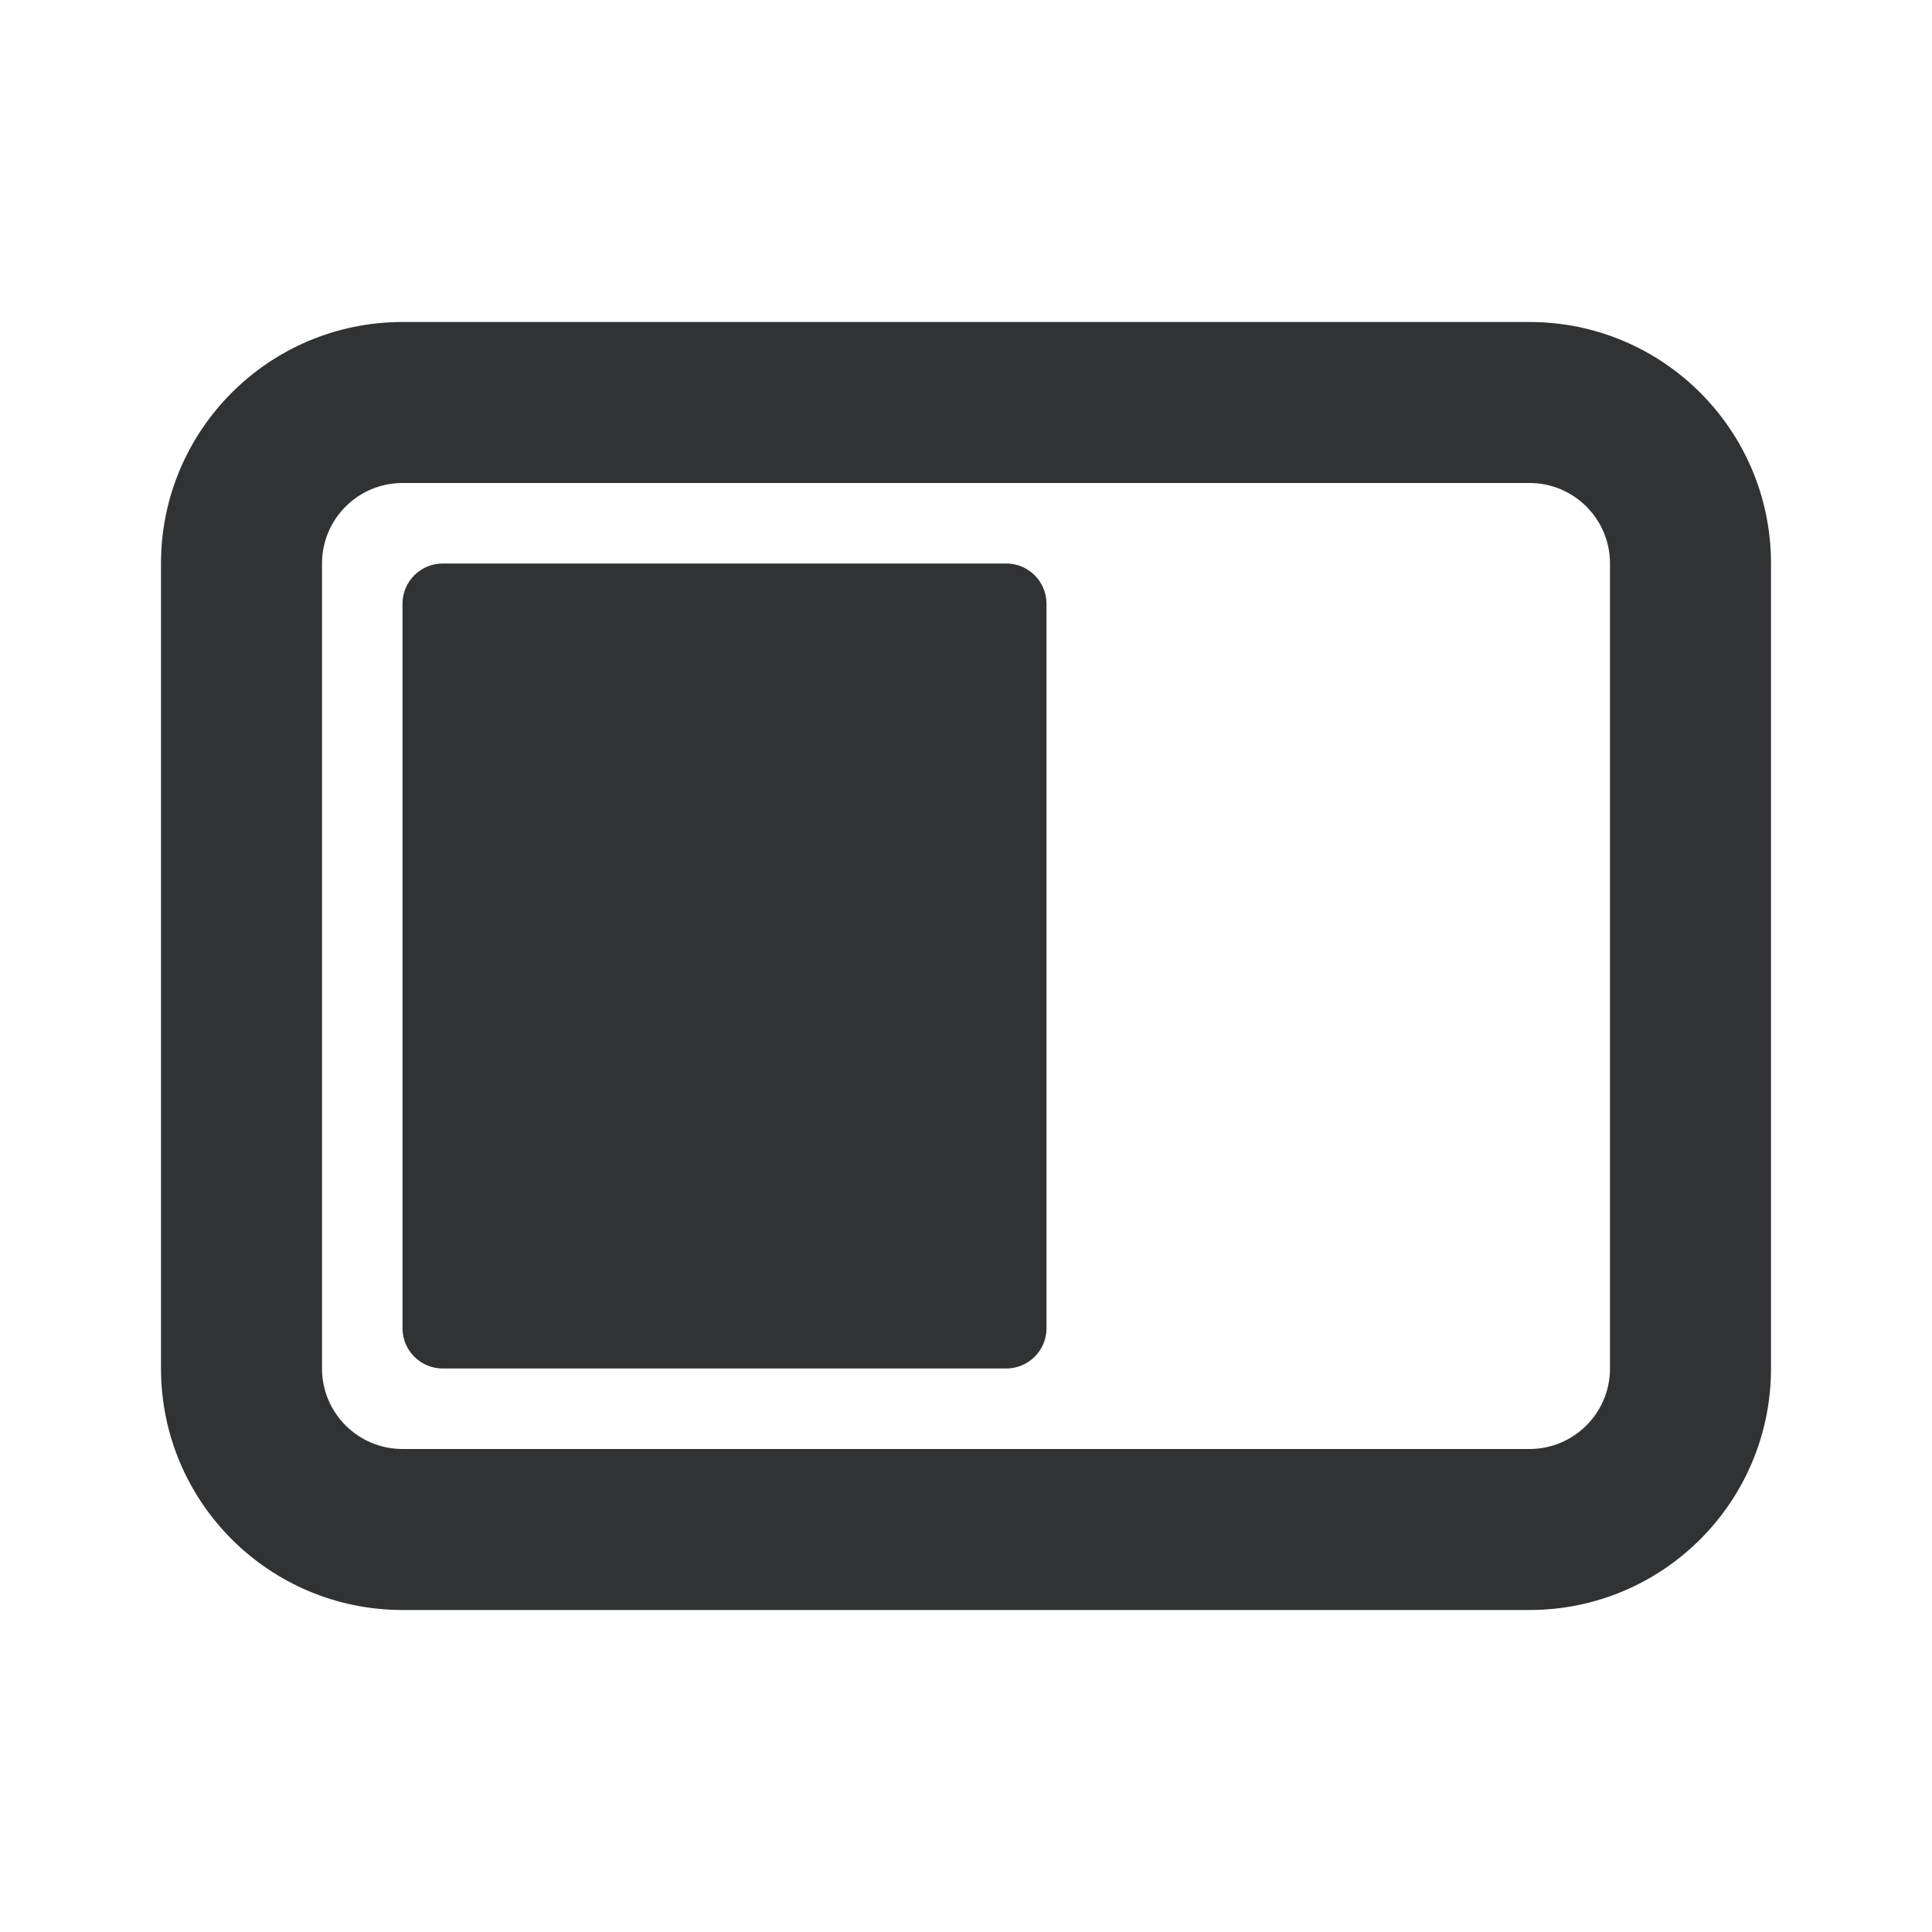
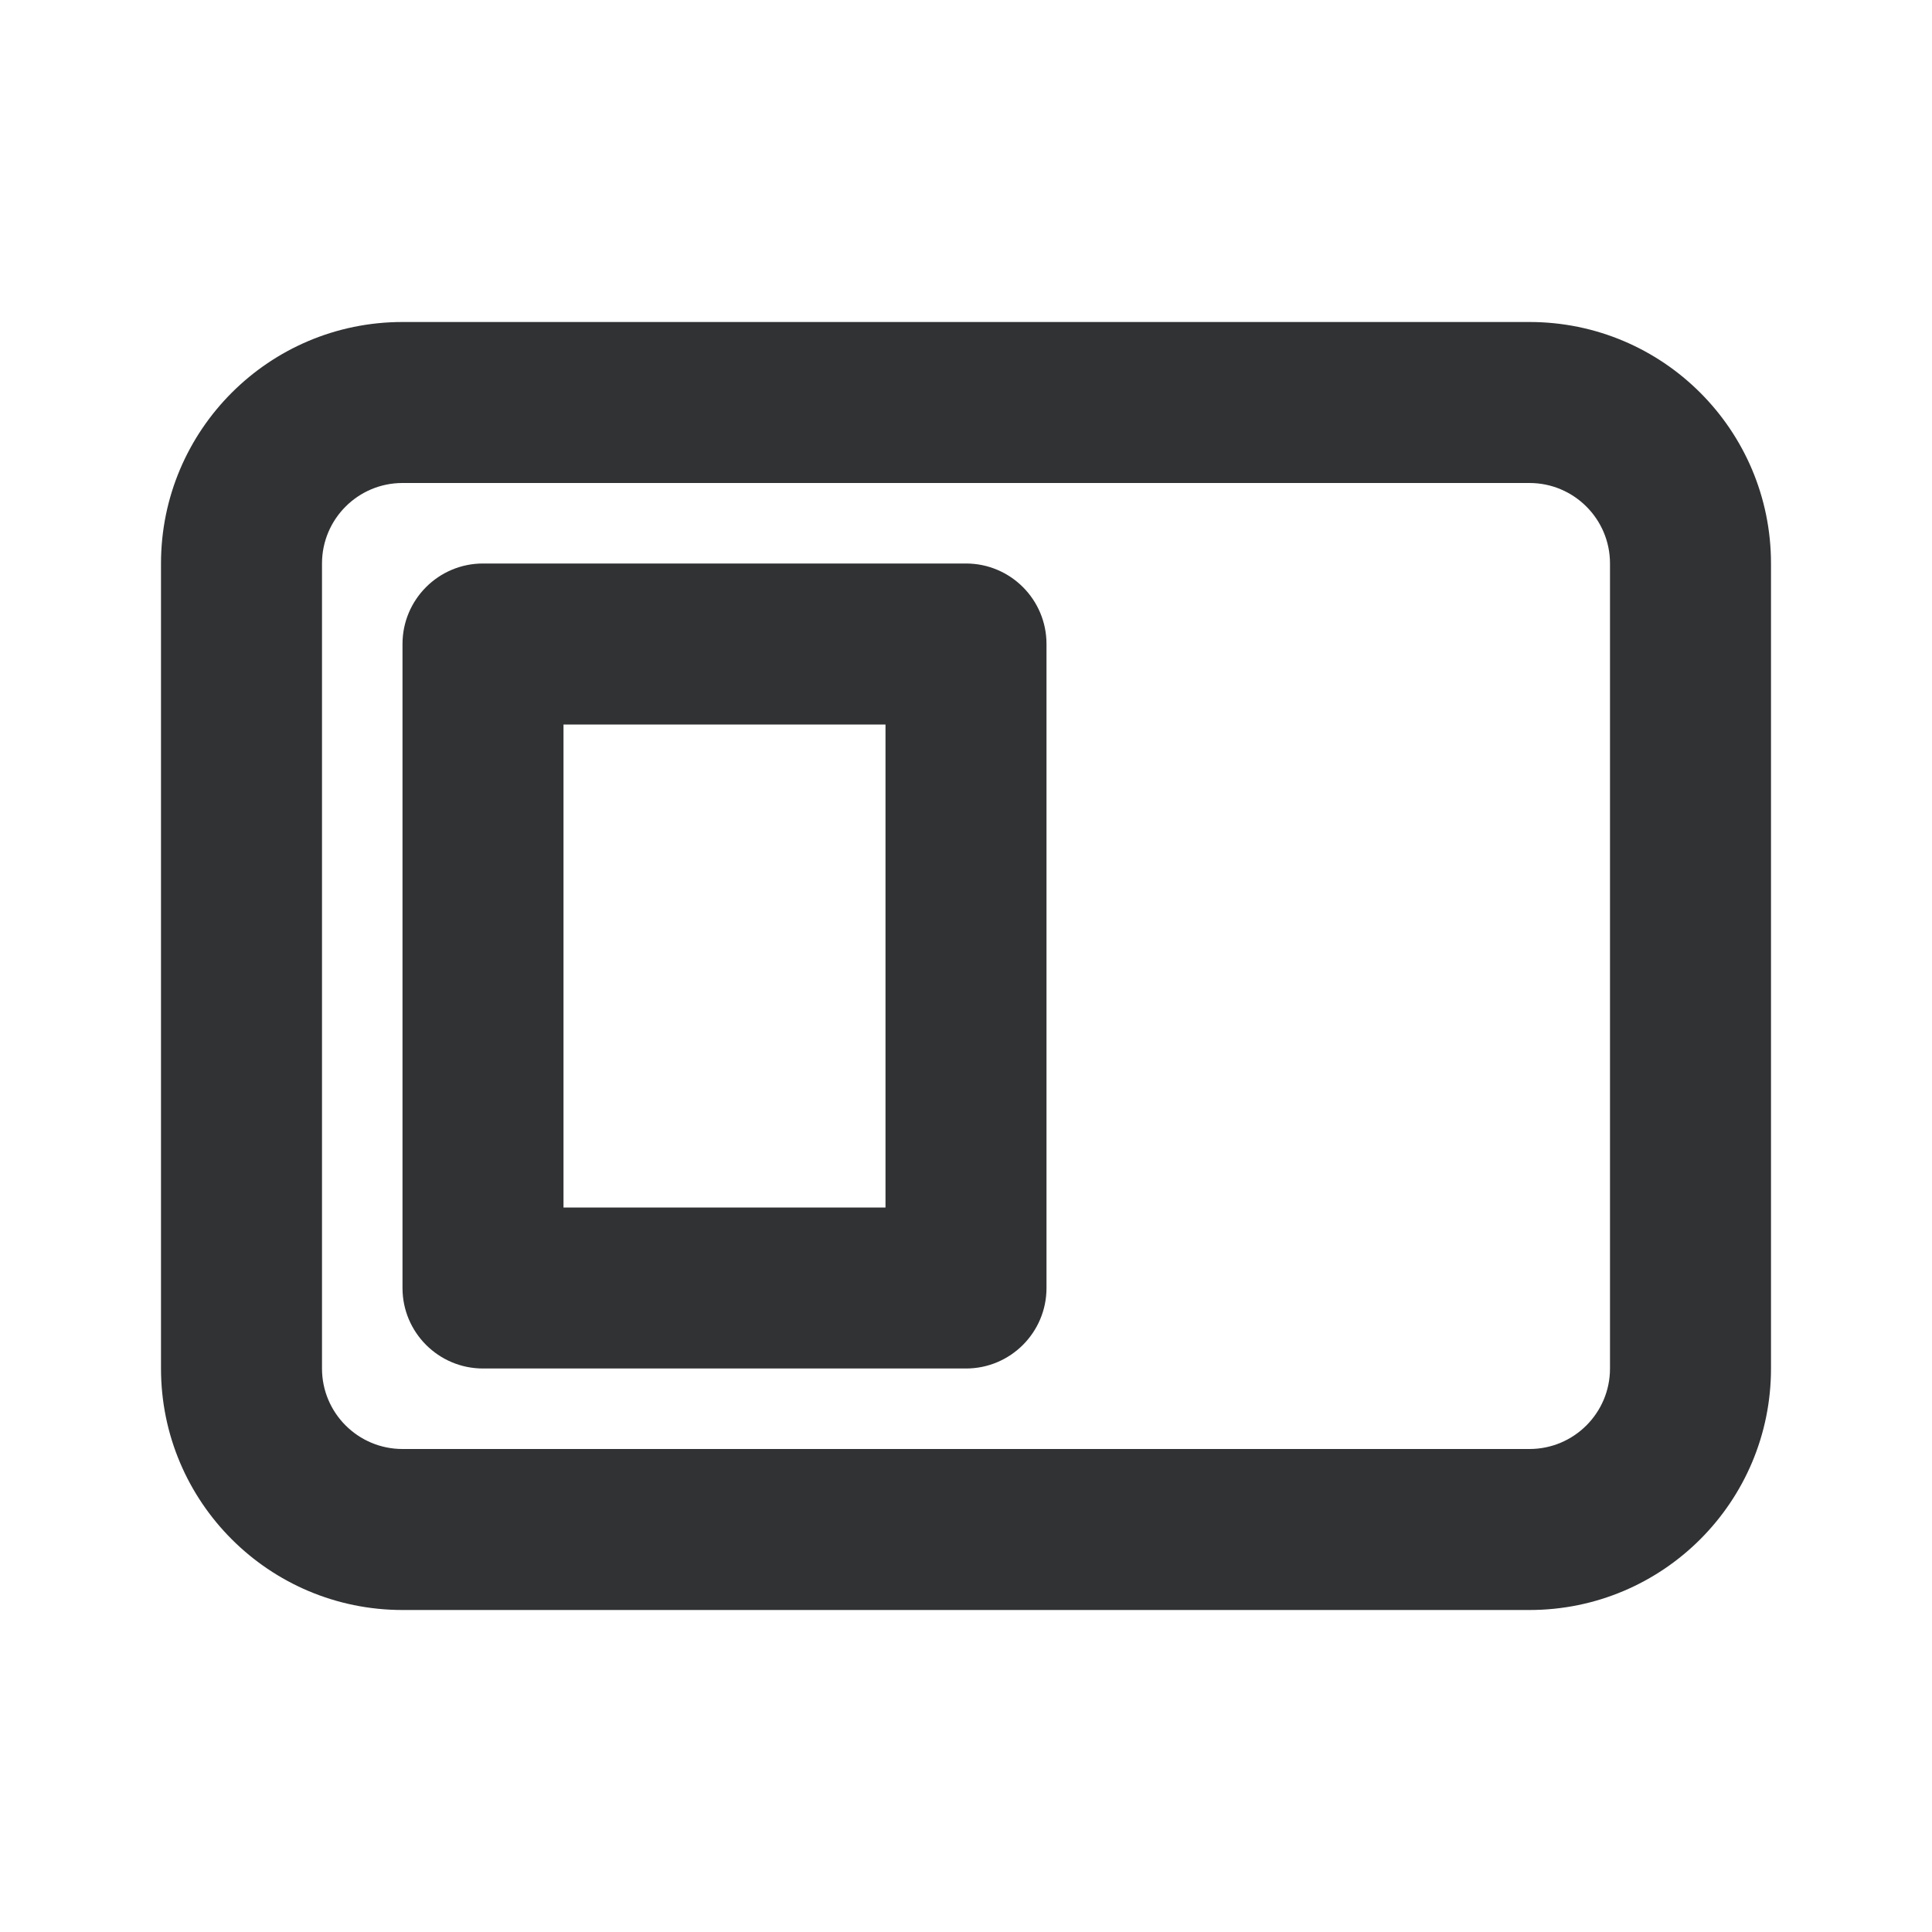
<svg xmlns="http://www.w3.org/2000/svg" width="24" height="24" viewBox="0 0 24 24" fill="none">
-   <path d="M5.5 7C5.224 7 5 7.224 5 7.5V16.5C5 16.776 5.224 17 5.5 17H12.5C12.776 17 13 16.776 13 16.5V7.5C13 7.224 12.776 7 12.5 7H5.5Z" fill="#313234" />
-   <path fill-rule="evenodd" clip-rule="evenodd" d="M2 7C2 5.343 3.343 4 5 4H19C20.657 4 22 5.343 22 7V17C22 18.657 20.657 20 19 20H5C3.343 20 2 18.657 2 17V7ZM5 6H19C19.552 6 20 6.448 20 7V17C20 17.552 19.552 18 19 18H5C4.448 18 4 17.552 4 17V7C4 6.448 4.448 6 5 6Z" fill="#313234" />
+   <path fill-rule="evenodd" clip-rule="evenodd" d="M5 4C3.343 4 2 5.343 2 7V17C2 18.657 3.343 20 5 20H19C20.657 20 22 18.657 22 17V7C22 5.343 20.657 4 19 4H5ZM19 6H5C4.448 6 4 6.448 4 7V17C4 17.552 4.448 18 5 18H19C19.552 18 20 17.552 20 17V7C20 6.448 19.552 6 19 6ZM7 15V9H11V15H7ZM5 8C5 7.448 5.448 7 6 7H12C12.552 7 13 7.448 13 8V16C13 16.552 12.552 17 12 17H6C5.448 17 5 16.552 5 16V8Z" fill="#313234" />
</svg>
